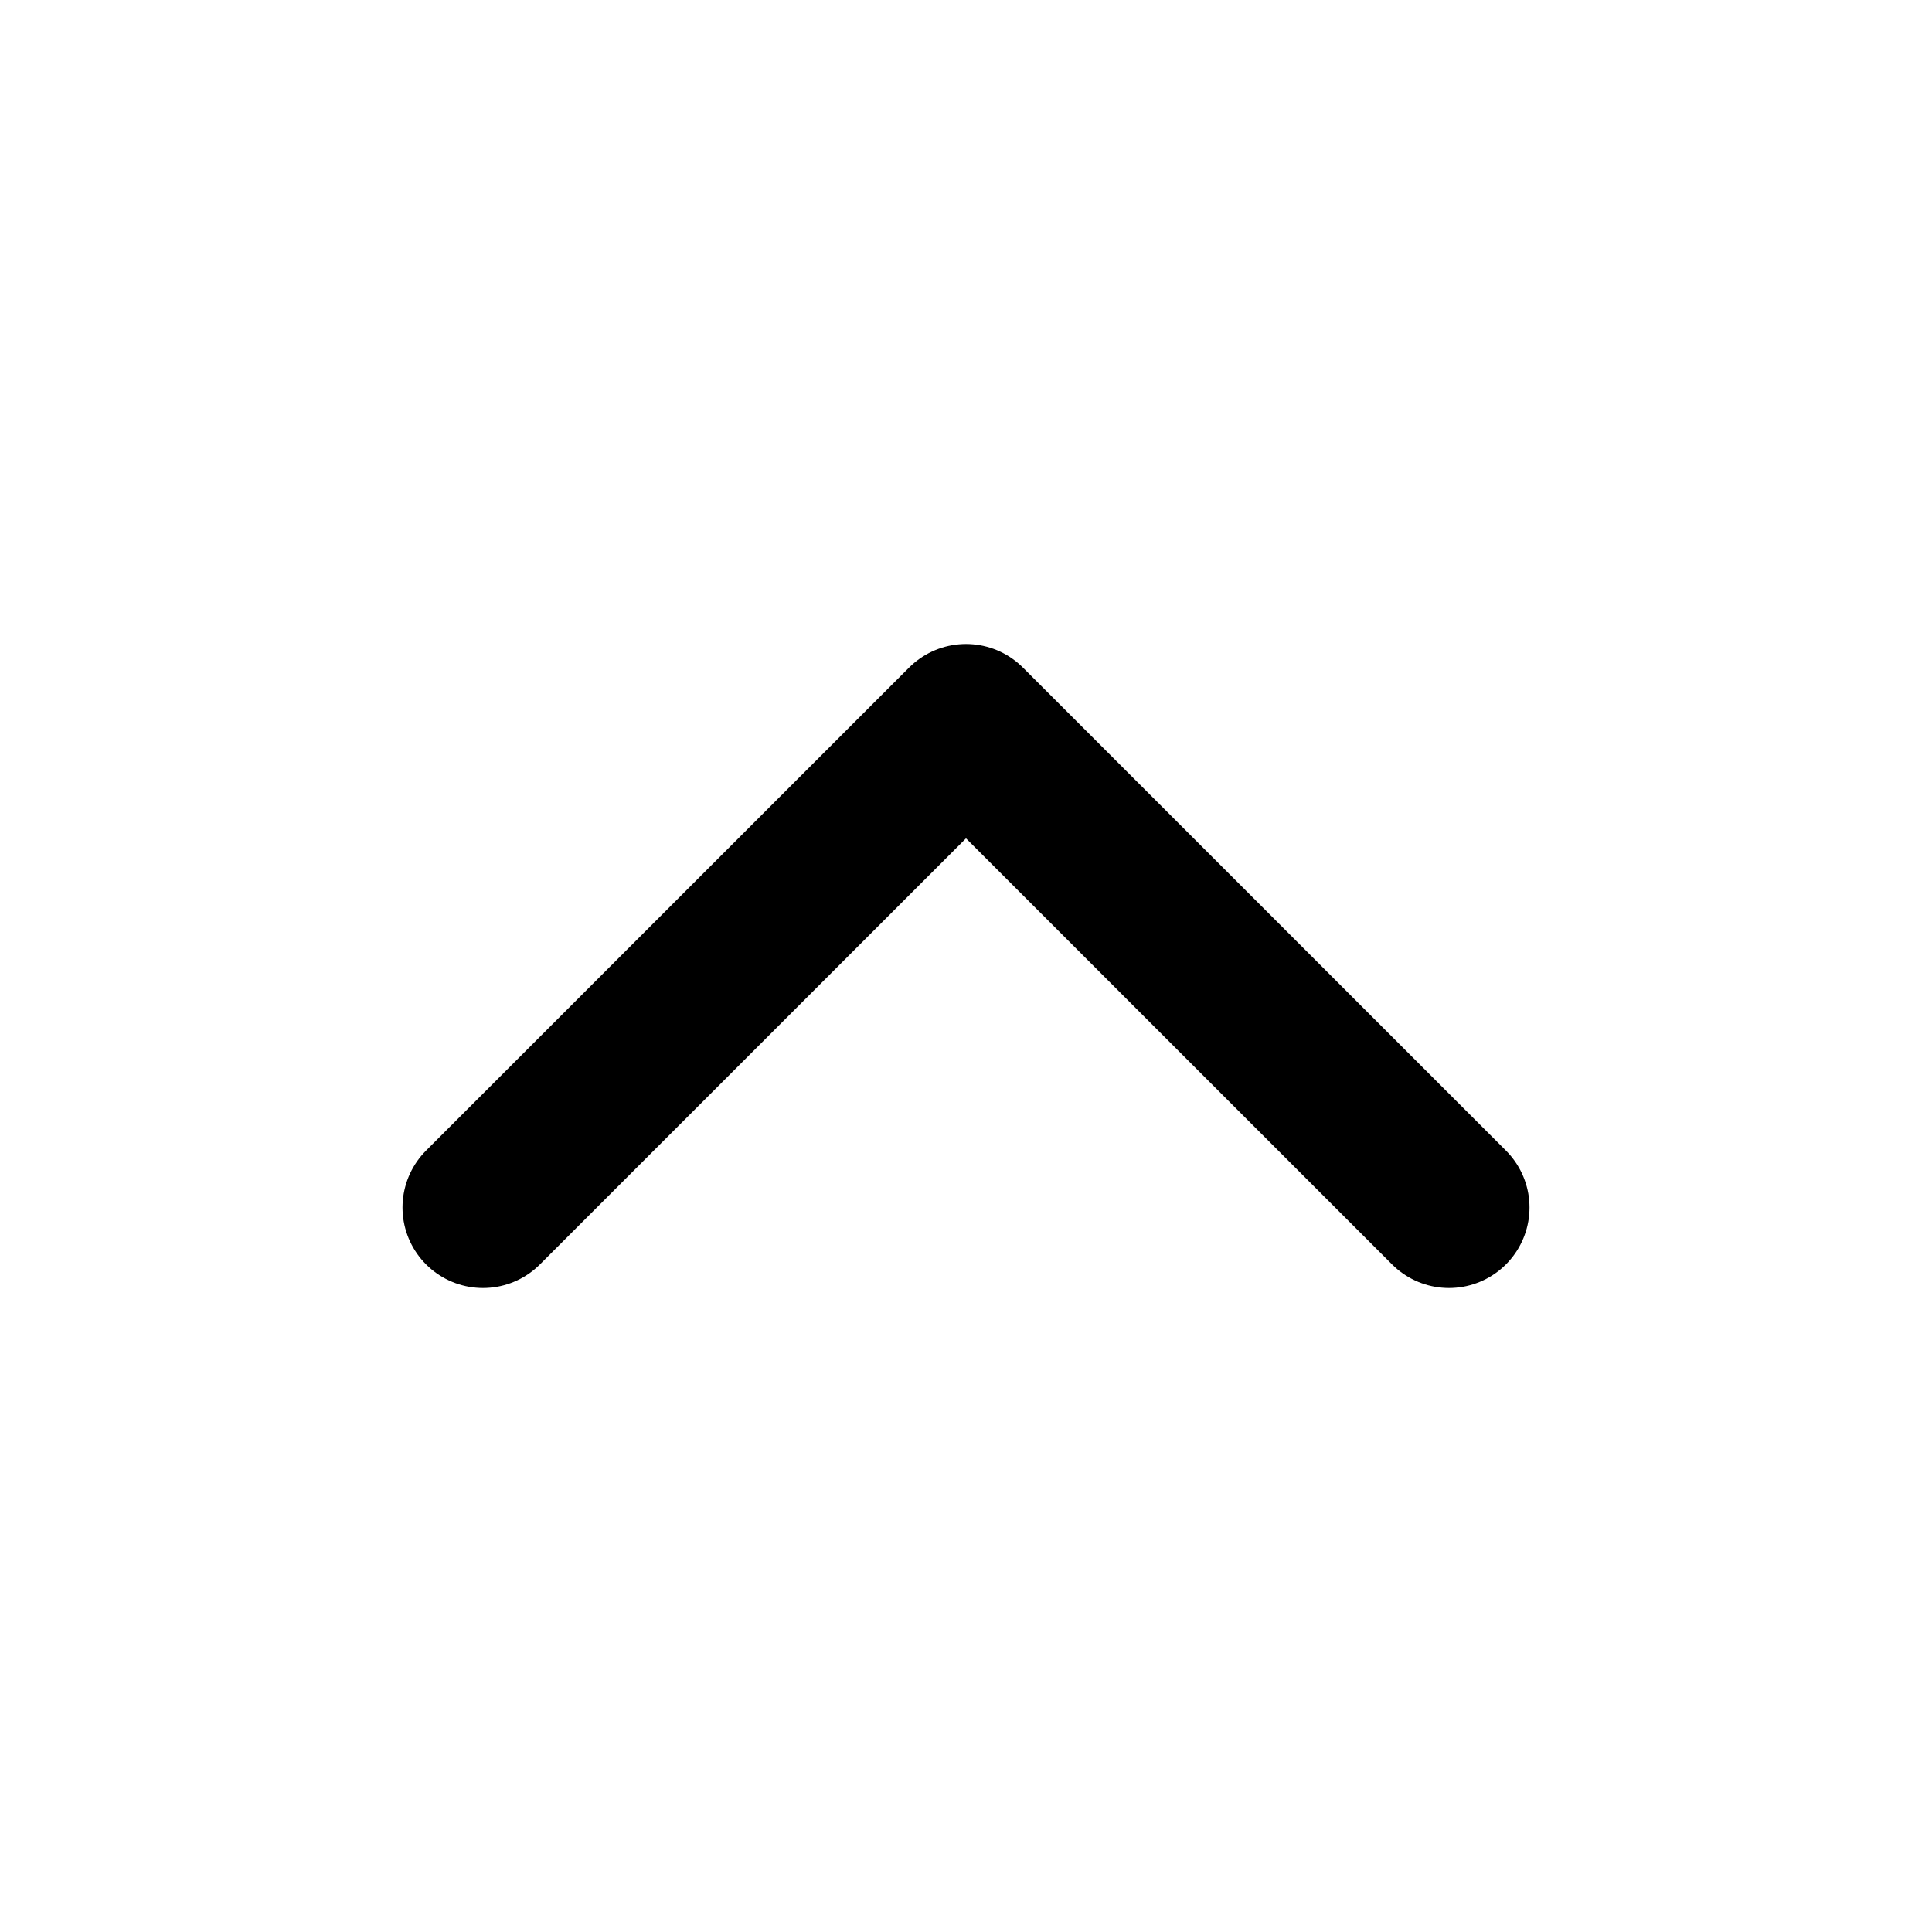
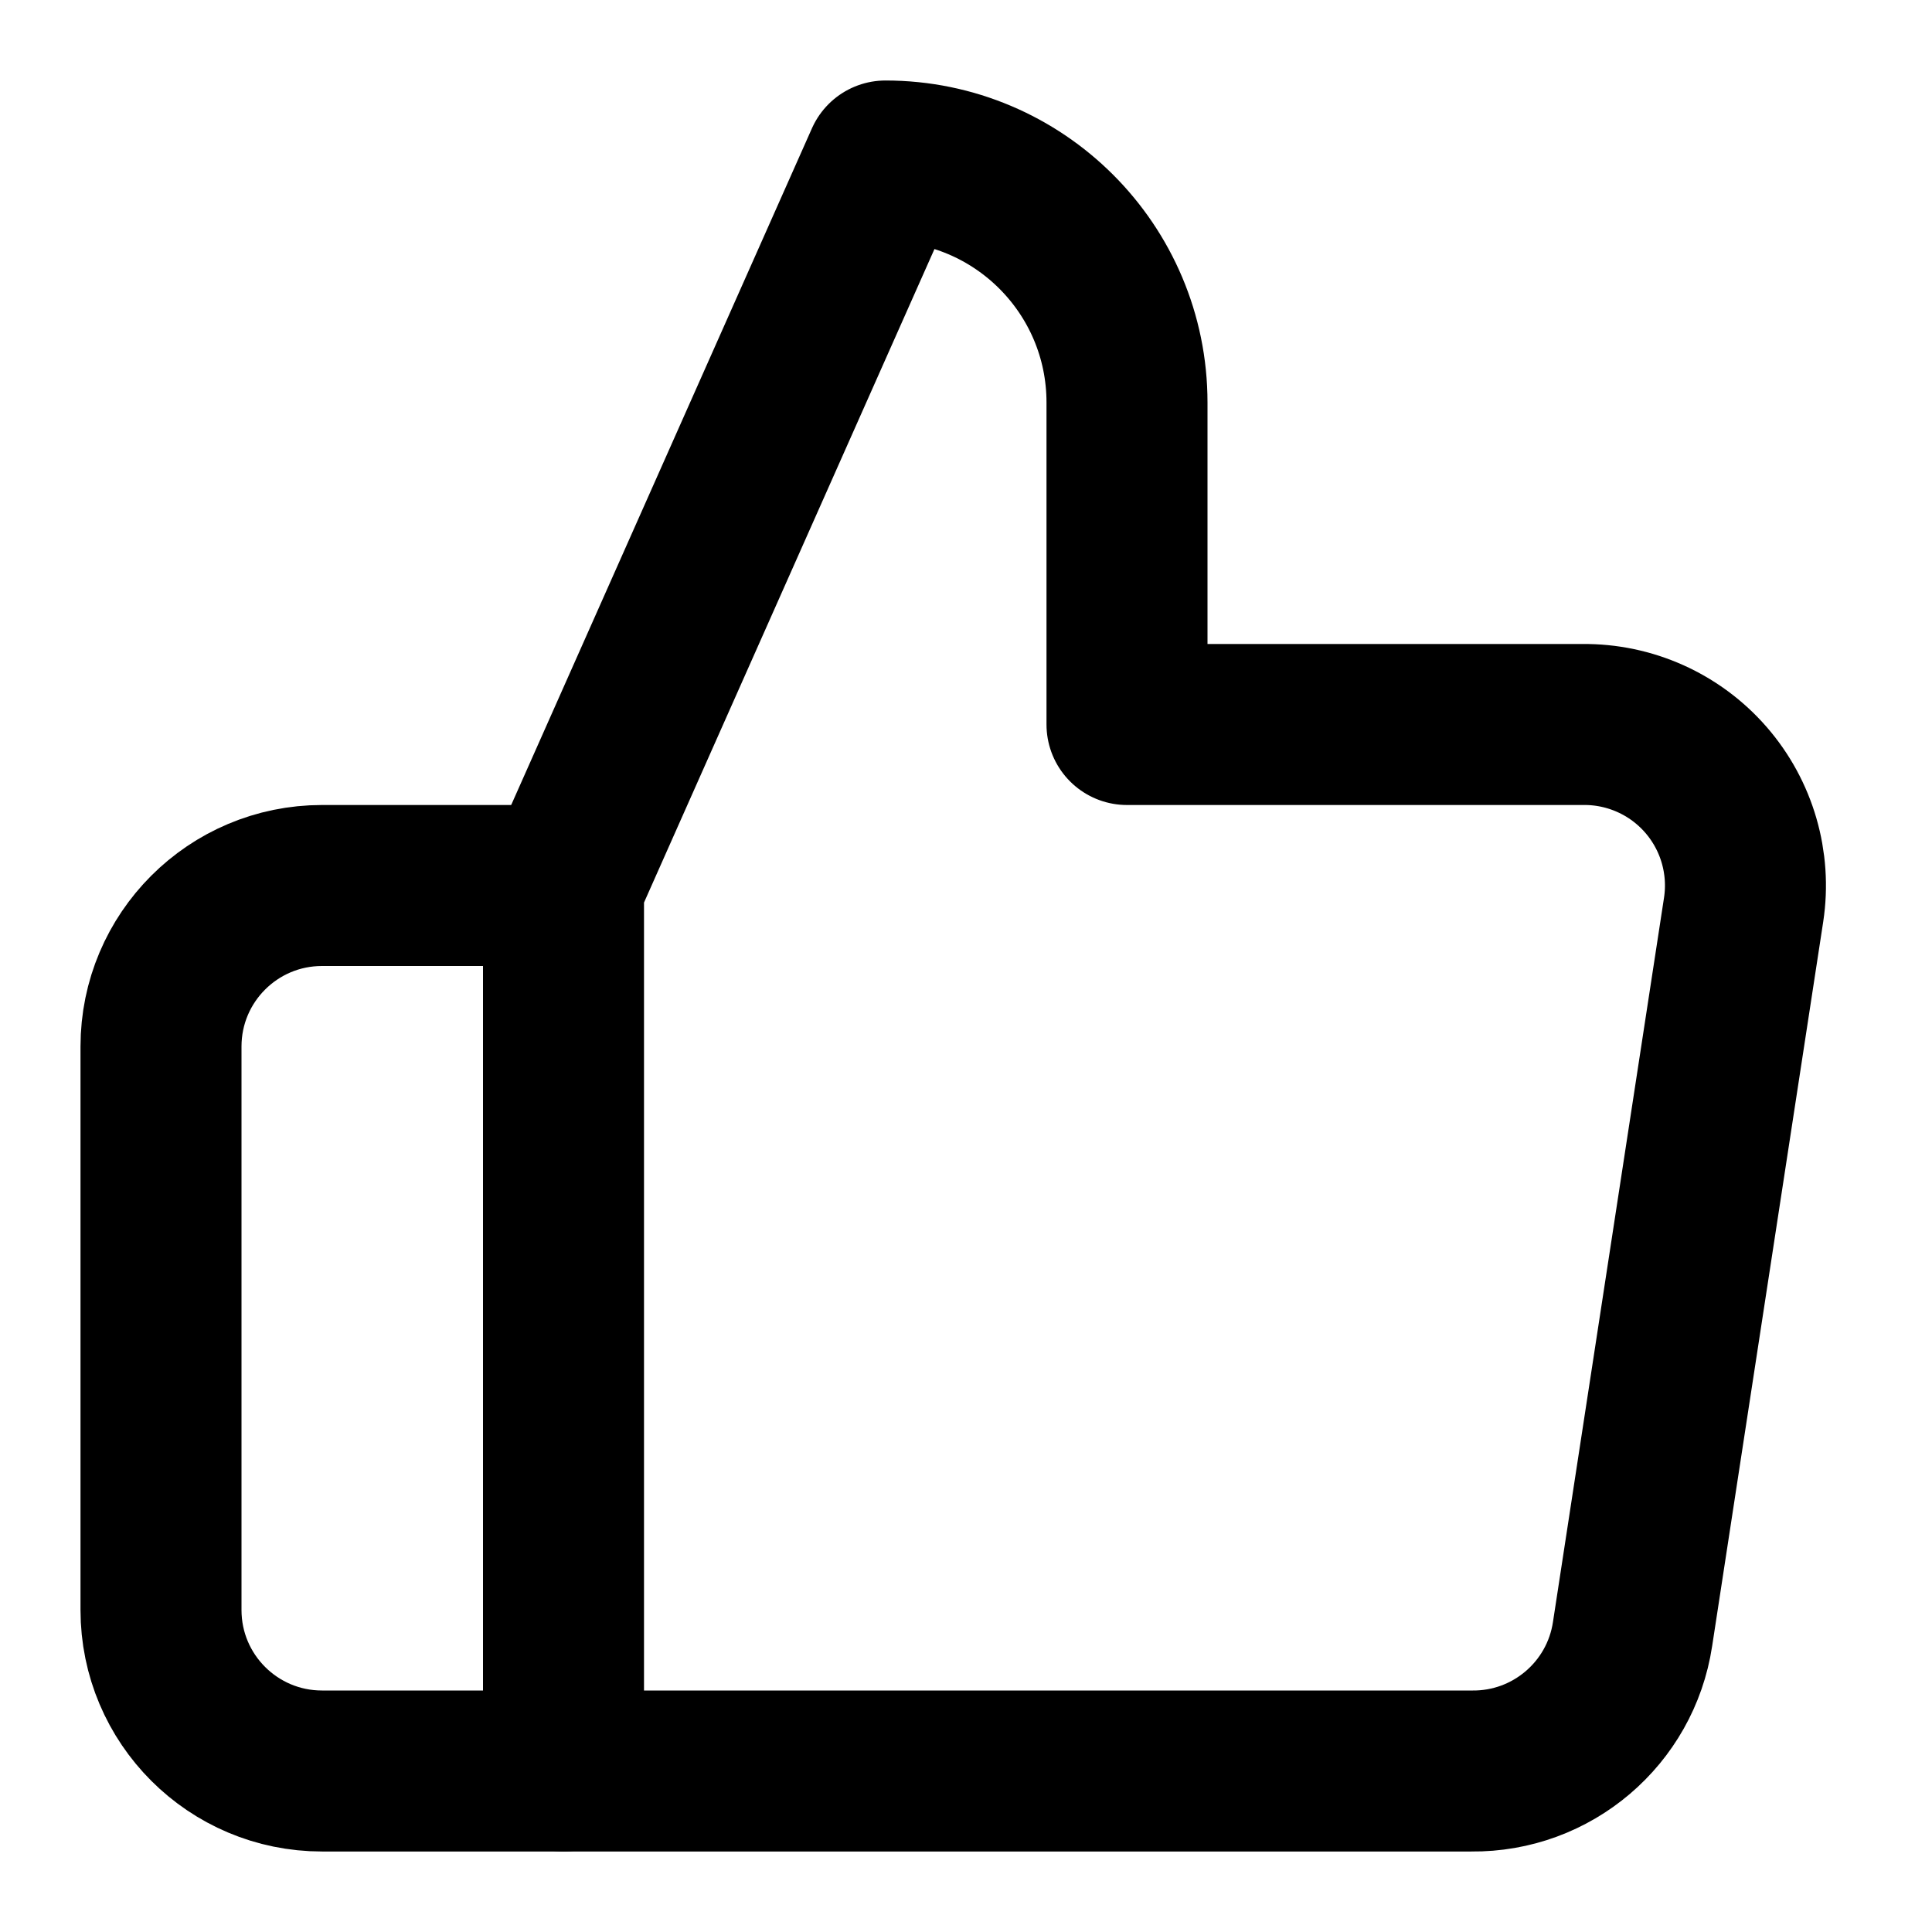
<svg xmlns="http://www.w3.org/2000/svg" viewBox="0 0 24 24" fill="none" stroke="currentColor" stroke-width="2" stroke-linecap="round" stroke-linejoin="round">
-   <polyline points="18 15 12 9 6 15" />
+   <path d="M14 9V5a3 3 0 0 0-3-3l-4 9v11h11.28a2 2 0 0 0 2-1.7l1.38-9a2 2 0 0 0-2-2.3H14z" />
+   <path d="M7 22H4a2 2 0 0 1-2-2v-7a2 2 0 0 1 2-2h3" />
</svg>
